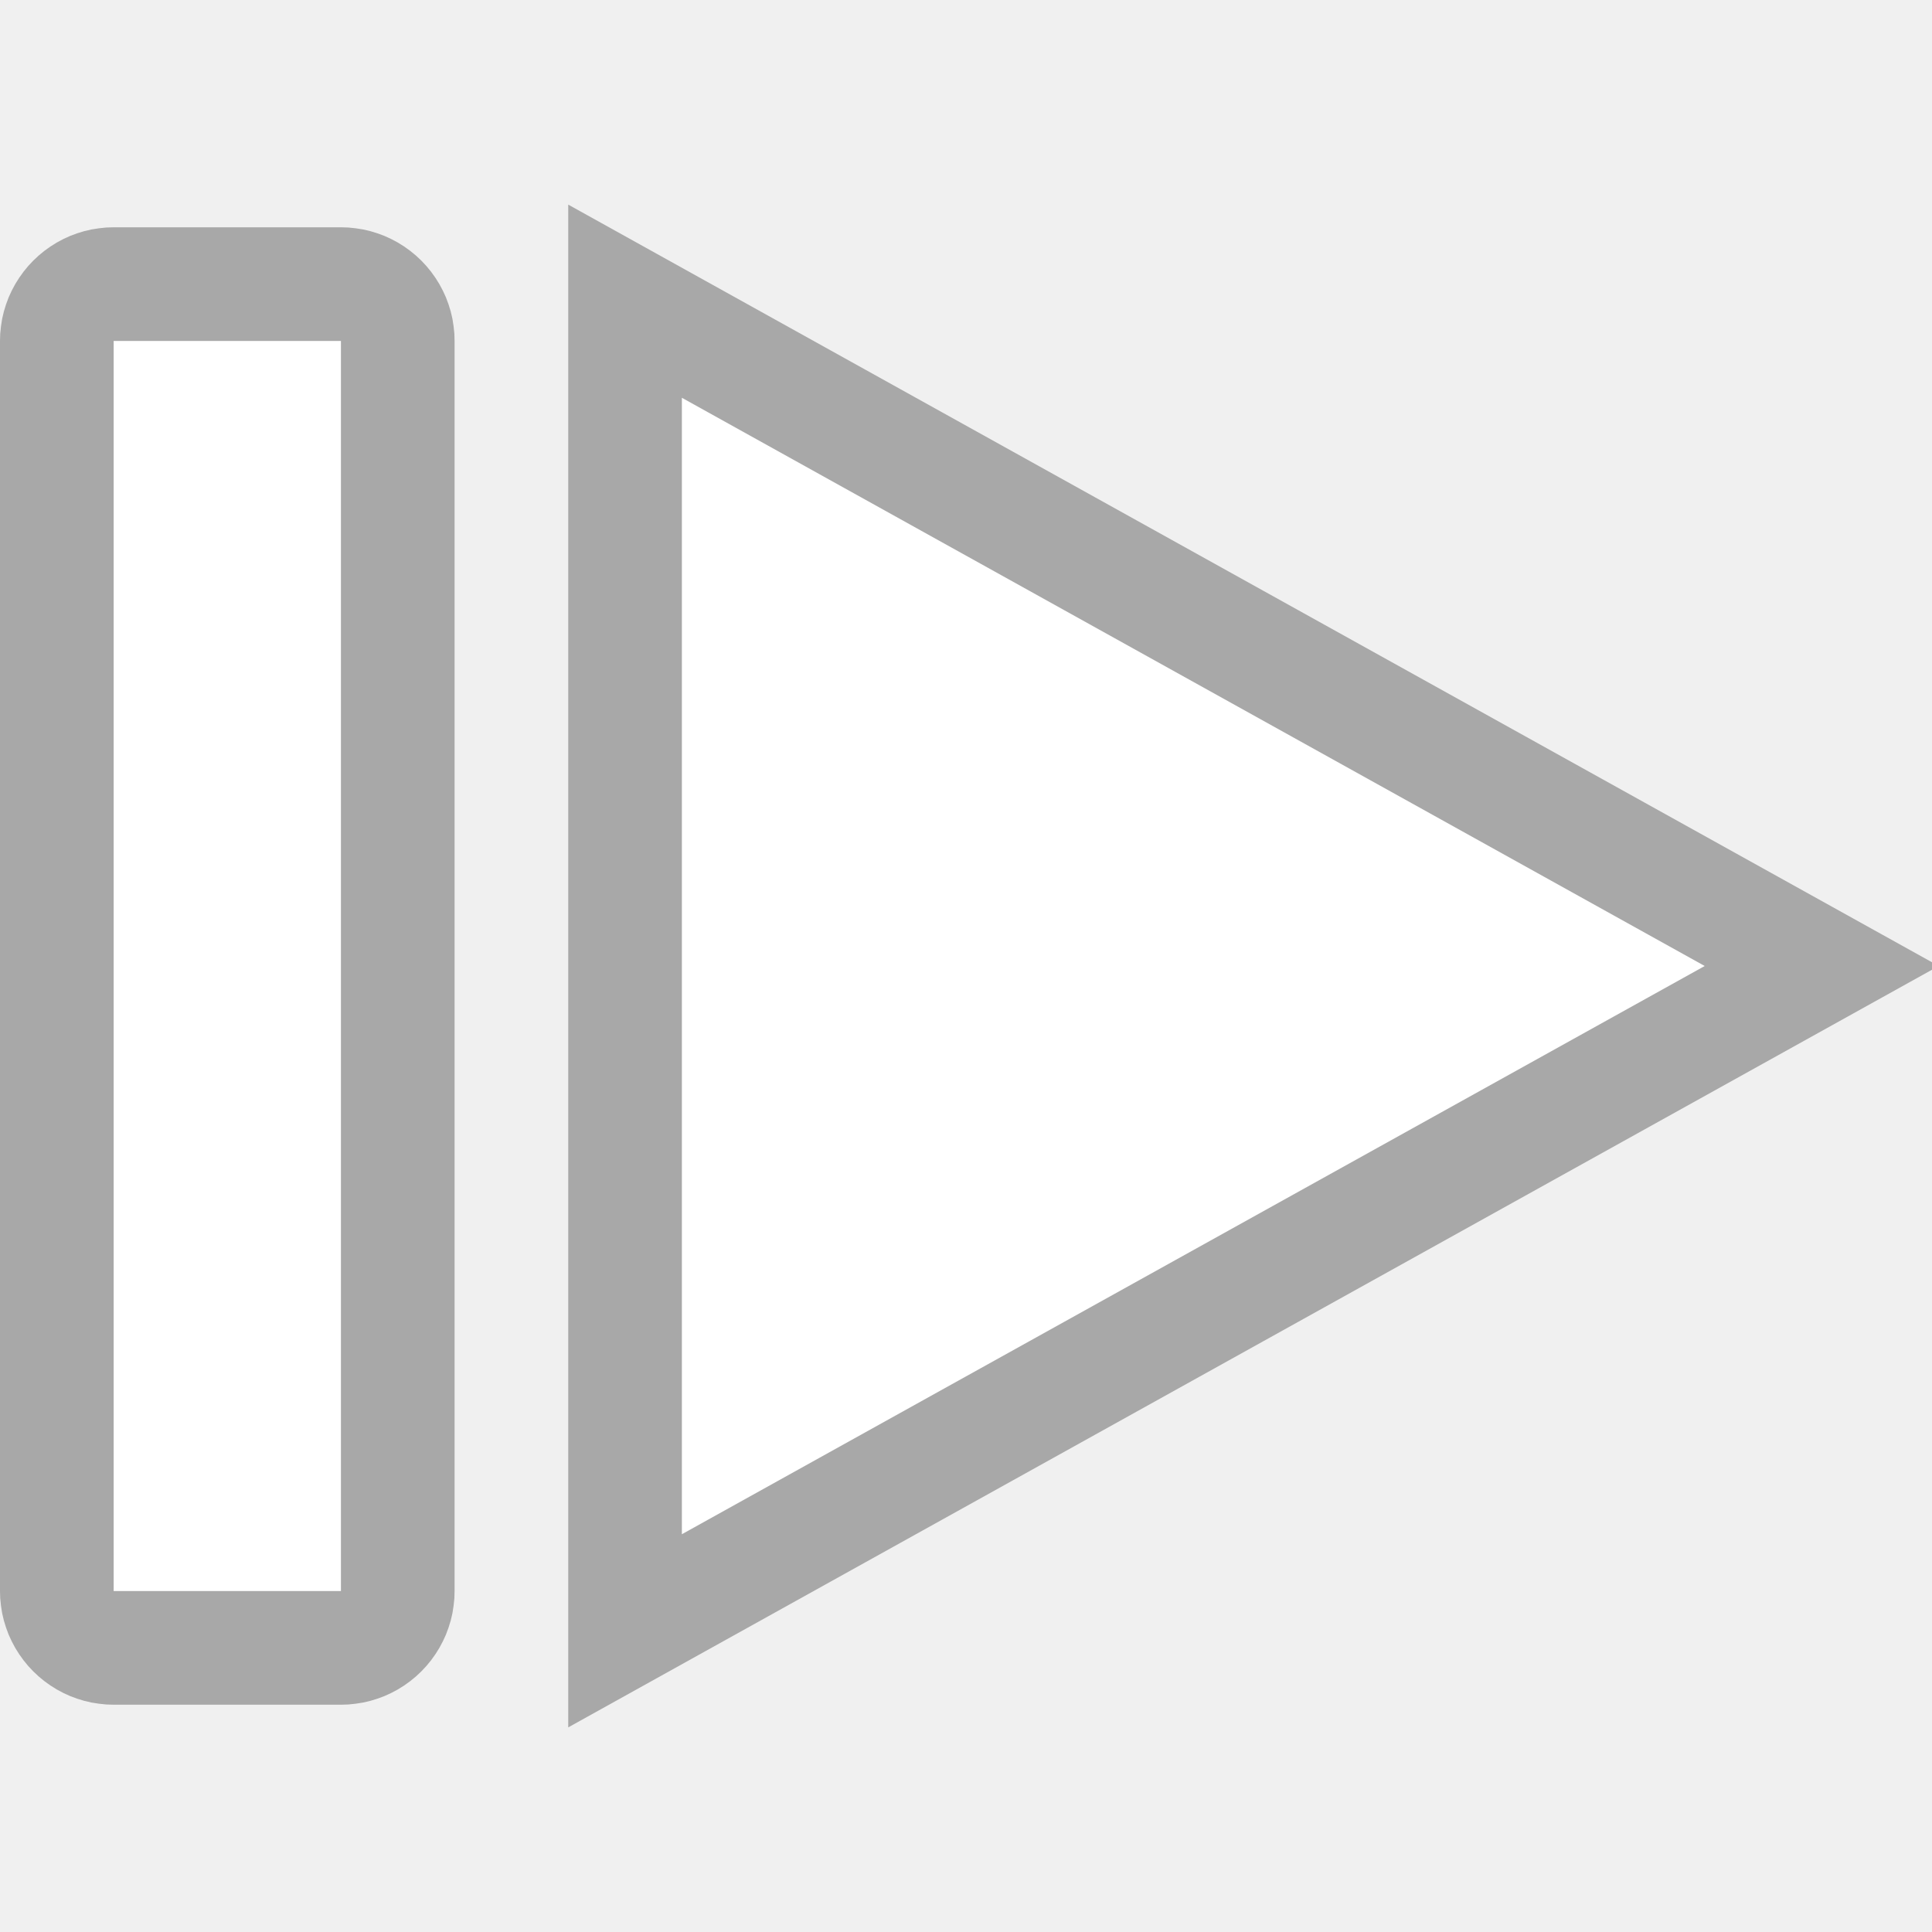
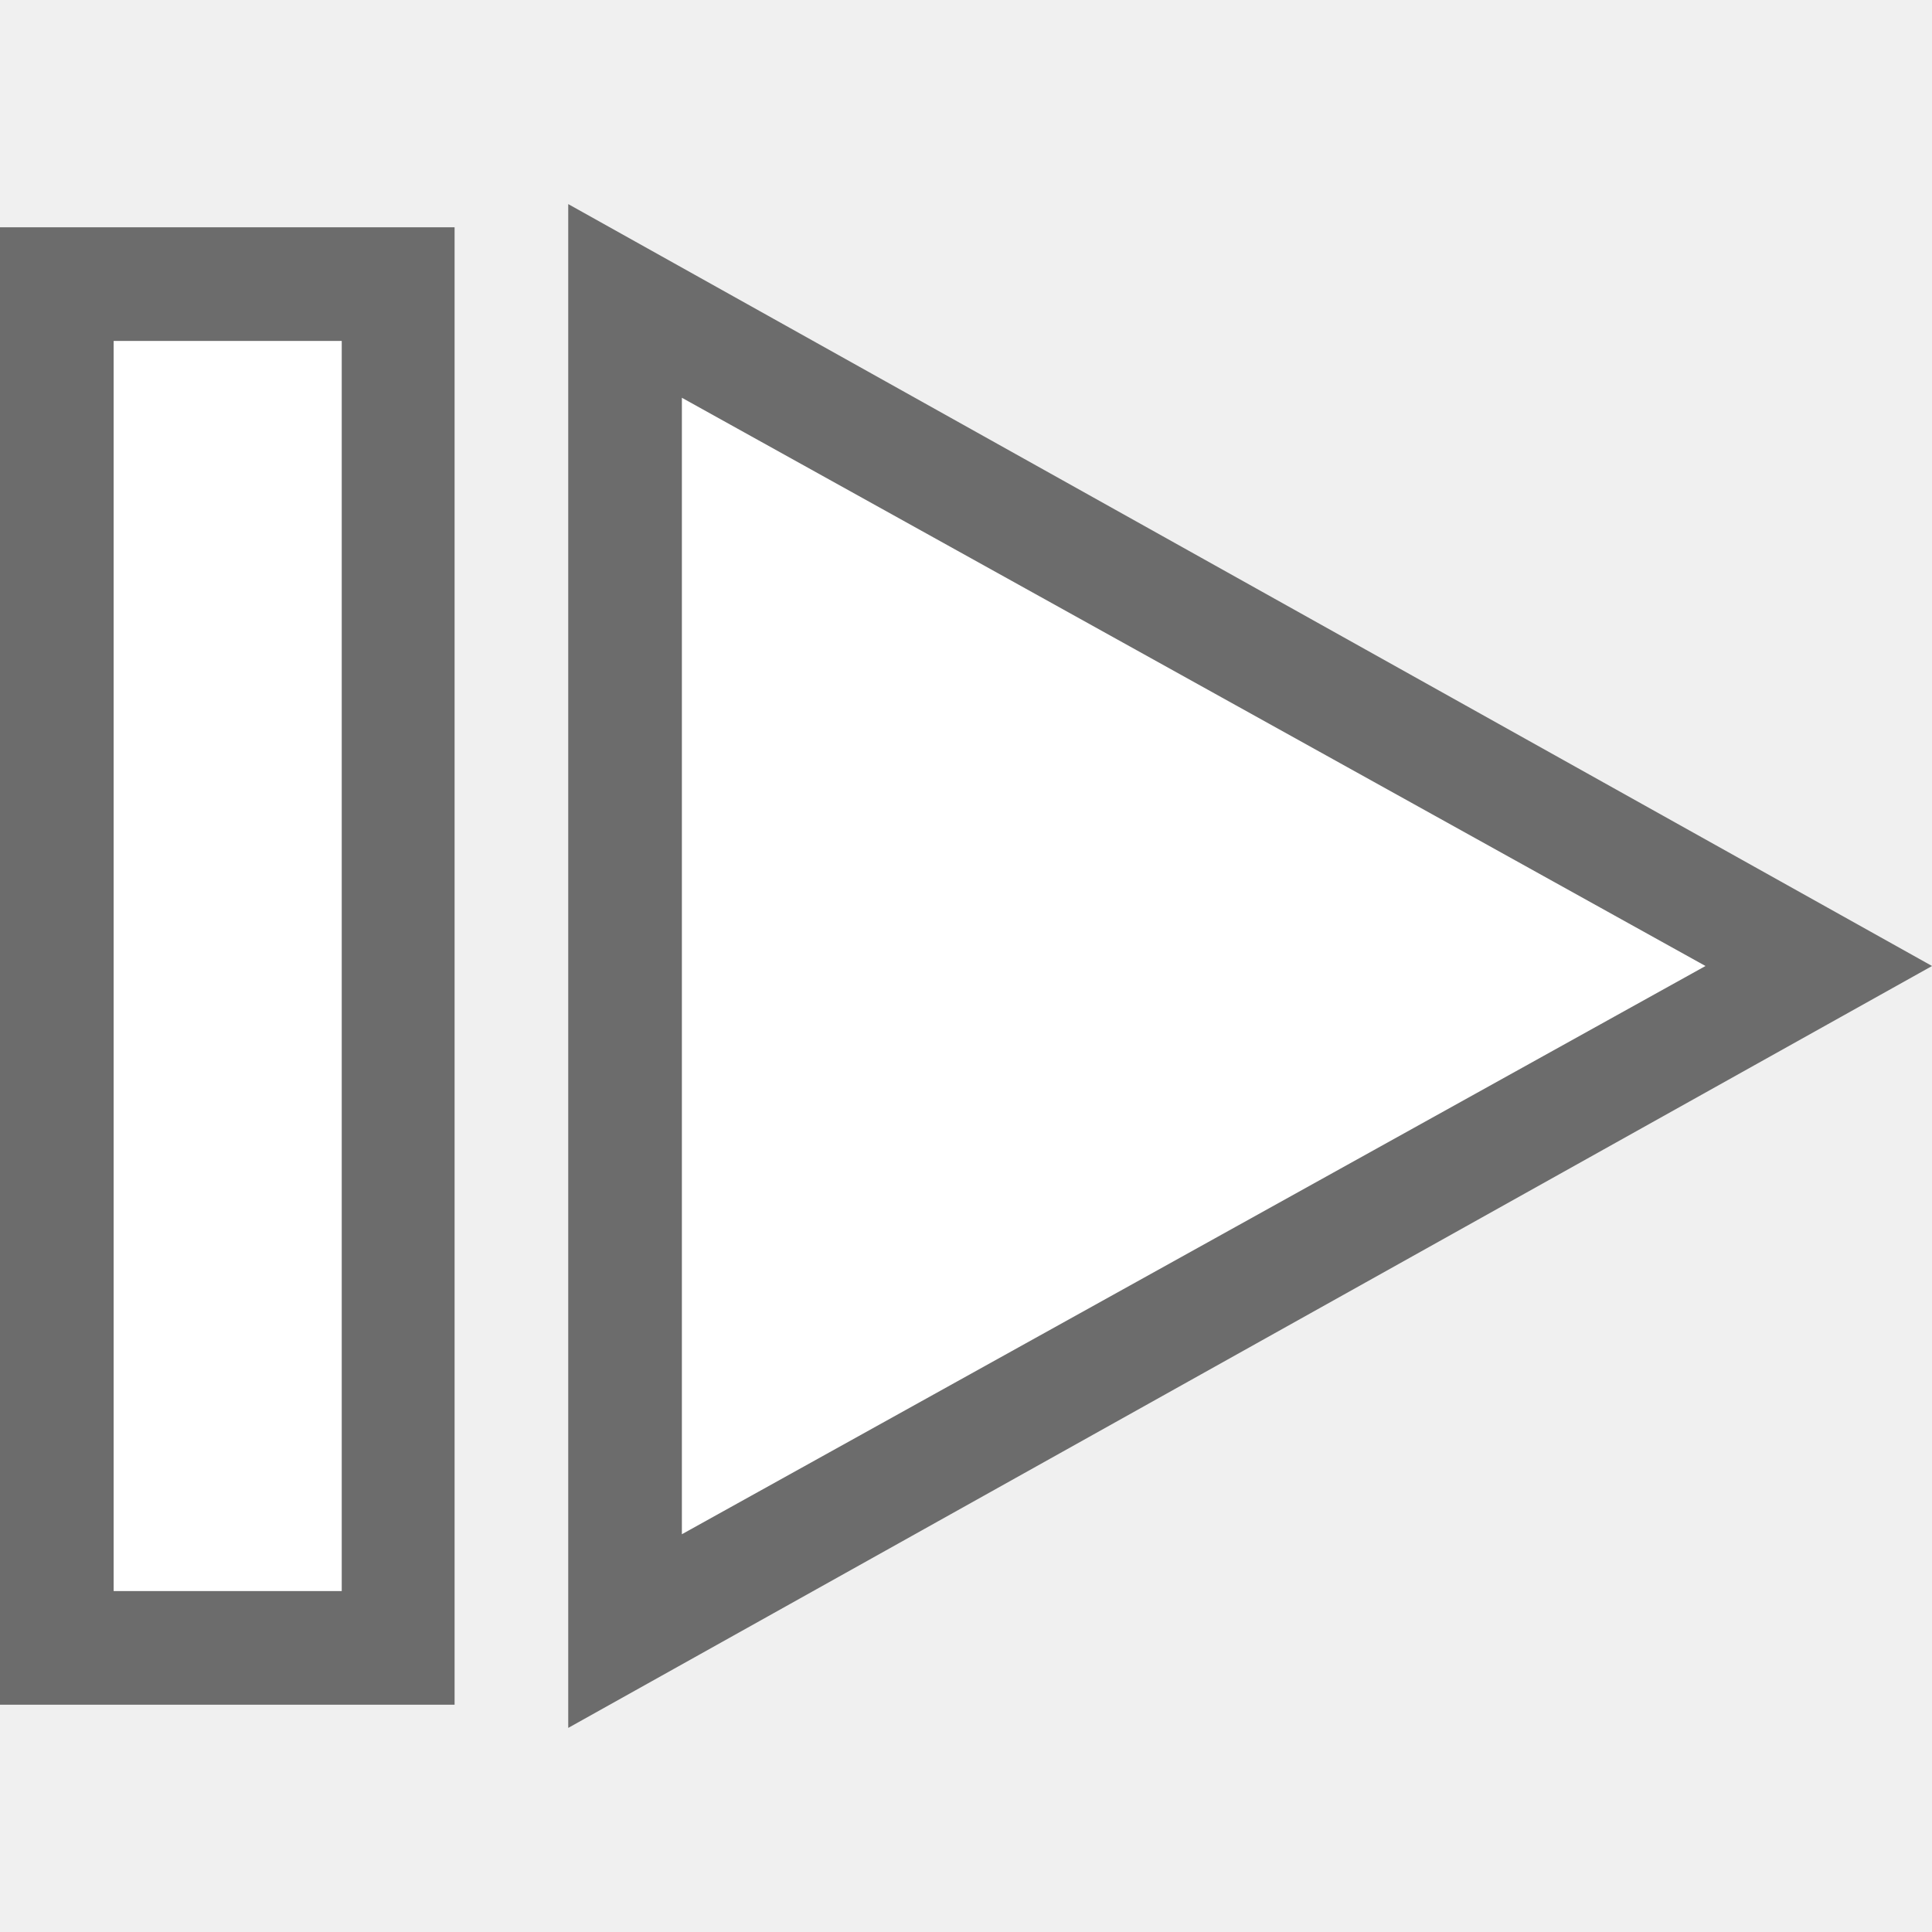
- <svg xmlns="http://www.w3.org/2000/svg" width="100%" height="100%" viewBox="0 0 17 17" version="1.1" xml:space="preserve" style="fill-rule:evenodd;clip-rule:evenodd;stroke-linecap:square;stroke-miterlimit:3;">
-   <g>
-     <g id="rect9">
-       <rect x="1" y="3" width="2" height="11" style="fill:#fff;" />
-       <path d="M3.065,2.002l0.066,0.007l0.064,0.01l0.064,0.015l0.062,0.019l0.062,0.023l0.059,0.027l0.058,0.031l0.056,0.035l0.053,0.038l0.05,0.041l0.048,0.045l0.045,0.048l0.041,0.05l0.038,0.053l0.035,0.056l0.031,0.058l0.027,0.059l0.023,0.062l0.019,0.062l0.015,0.064l0.01,0.064l0.007,0.066l0.002,0.065l0,11l-0.002,0.065l-0.007,0.066l-0.01,0.064l-0.015,0.064l-0.019,0.062l-0.023,0.062l-0.027,0.059l-0.031,0.058l-0.035,0.056l-0.038,0.053l-0.041,0.05l-0.045,0.048l-0.048,0.045l-0.05,0.041l-0.053,0.038l-0.056,0.035l-0.058,0.031l-0.059,0.027l-0.062,0.023l-0.062,0.019l-0.064,0.015l-0.064,0.01l-0.066,0.007l-0.065,0.002l-2,0l-0.065,-0.002l-0.066,-0.007l-0.064,-0.01l-0.064,-0.015l-0.062,-0.019l-0.062,-0.023l-0.059,-0.027l-0.058,-0.031l-0.056,-0.035l-0.053,-0.038l-0.05,-0.041l-0.048,-0.045l-0.045,-0.048l-0.041,-0.05l-0.038,-0.053l-0.035,-0.056l-0.031,-0.058l-0.027,-0.059l-0.023,-0.062l-0.019,-0.062l-0.015,-0.064l-0.01,-0.064l-0.007,-0.066l-0.002,-0.065l0,-11l0.002,-0.065l0.007,-0.066l0.01,-0.064l0.015,-0.064l0.019,-0.062l0.023,-0.062l0.027,-0.059l0.031,-0.058l0.035,-0.056l0.038,-0.053l0.041,-0.05l0.045,-0.048l0.048,-0.045l0.05,-0.041l0.053,-0.038l0.056,-0.035l0.058,-0.031l0.059,-0.027l0.062,-0.023l0.062,-0.019l0.064,-0.015l0.064,-0.01l0.066,-0.007l0.065,-0.002l2,0l0.065,0.002Zm-2.065,0.998l0,11l2,0l0,-11l-2,0Z" style="fill-opacity:0.302;" />
-     </g>
-     <path id="path13" d="M15,8.5l-9,-5l0,10l9,-5Z" style="fill:none;stroke:#000;stroke-opacity:0.302;stroke-width:2px;" />
-     <path id="path15" d="M15,8.5l-9,-5l0,10l9,-5Z" style="fill:#fff;fill-rule:nonzero;" />
-   </g>
+ <svg xmlns="http://www.w3.org/2000/svg" width="100%" height="100%" viewBox="0 0 17 17" version="1.1" id="svg4493">
+   <defs id="defs4487" />
+   <g id="layer1" transform="translate(0,-1105.52)" />
+   <path style="fill:none;fill-opacity:1;stroke:#000000;stroke-width:2;stroke-linecap:butt;stroke-linejoin:miter;stroke-miterlimit:4;stroke-dasharray:none;stroke-opacity:0.549" d="M 6,13.5 14.95,8.5 6,3.5 Z" id="path4500" />
+   <path id="path4492" d="M 6,13.5 15.007,8.5 6,3.5 Z" style="fill:#ffffff;fill-opacity:1;stroke:none;stroke-width:1px;stroke-linecap:butt;stroke-linejoin:miter;stroke-opacity:1" />
+   <rect transform="scale(-1,1)" style="fill:none;fill-opacity:1;stroke:#000000;stroke-width:2;stroke-linecap:square;stroke-linejoin:miter;stroke-miterlimit:3;stroke-dasharray:none;stroke-opacity:0.549;paint-order:markers stroke fill" id="rect4496" width="2" height="11" x="-3" y="3" rx="0" ry="0" />
+   <rect transform="scale(-1,1)" ry="0" rx="0" y="3" x="-3.007" height="11" width="2.007" id="rect4485" style="fill:#ffffff;fill-opacity:1;stroke:none;stroke-width:2;stroke-linecap:square;stroke-linejoin:miter;stroke-miterlimit:3;stroke-dasharray:none;stroke-opacity:0.549;paint-order:markers stroke fill" />
</svg>
